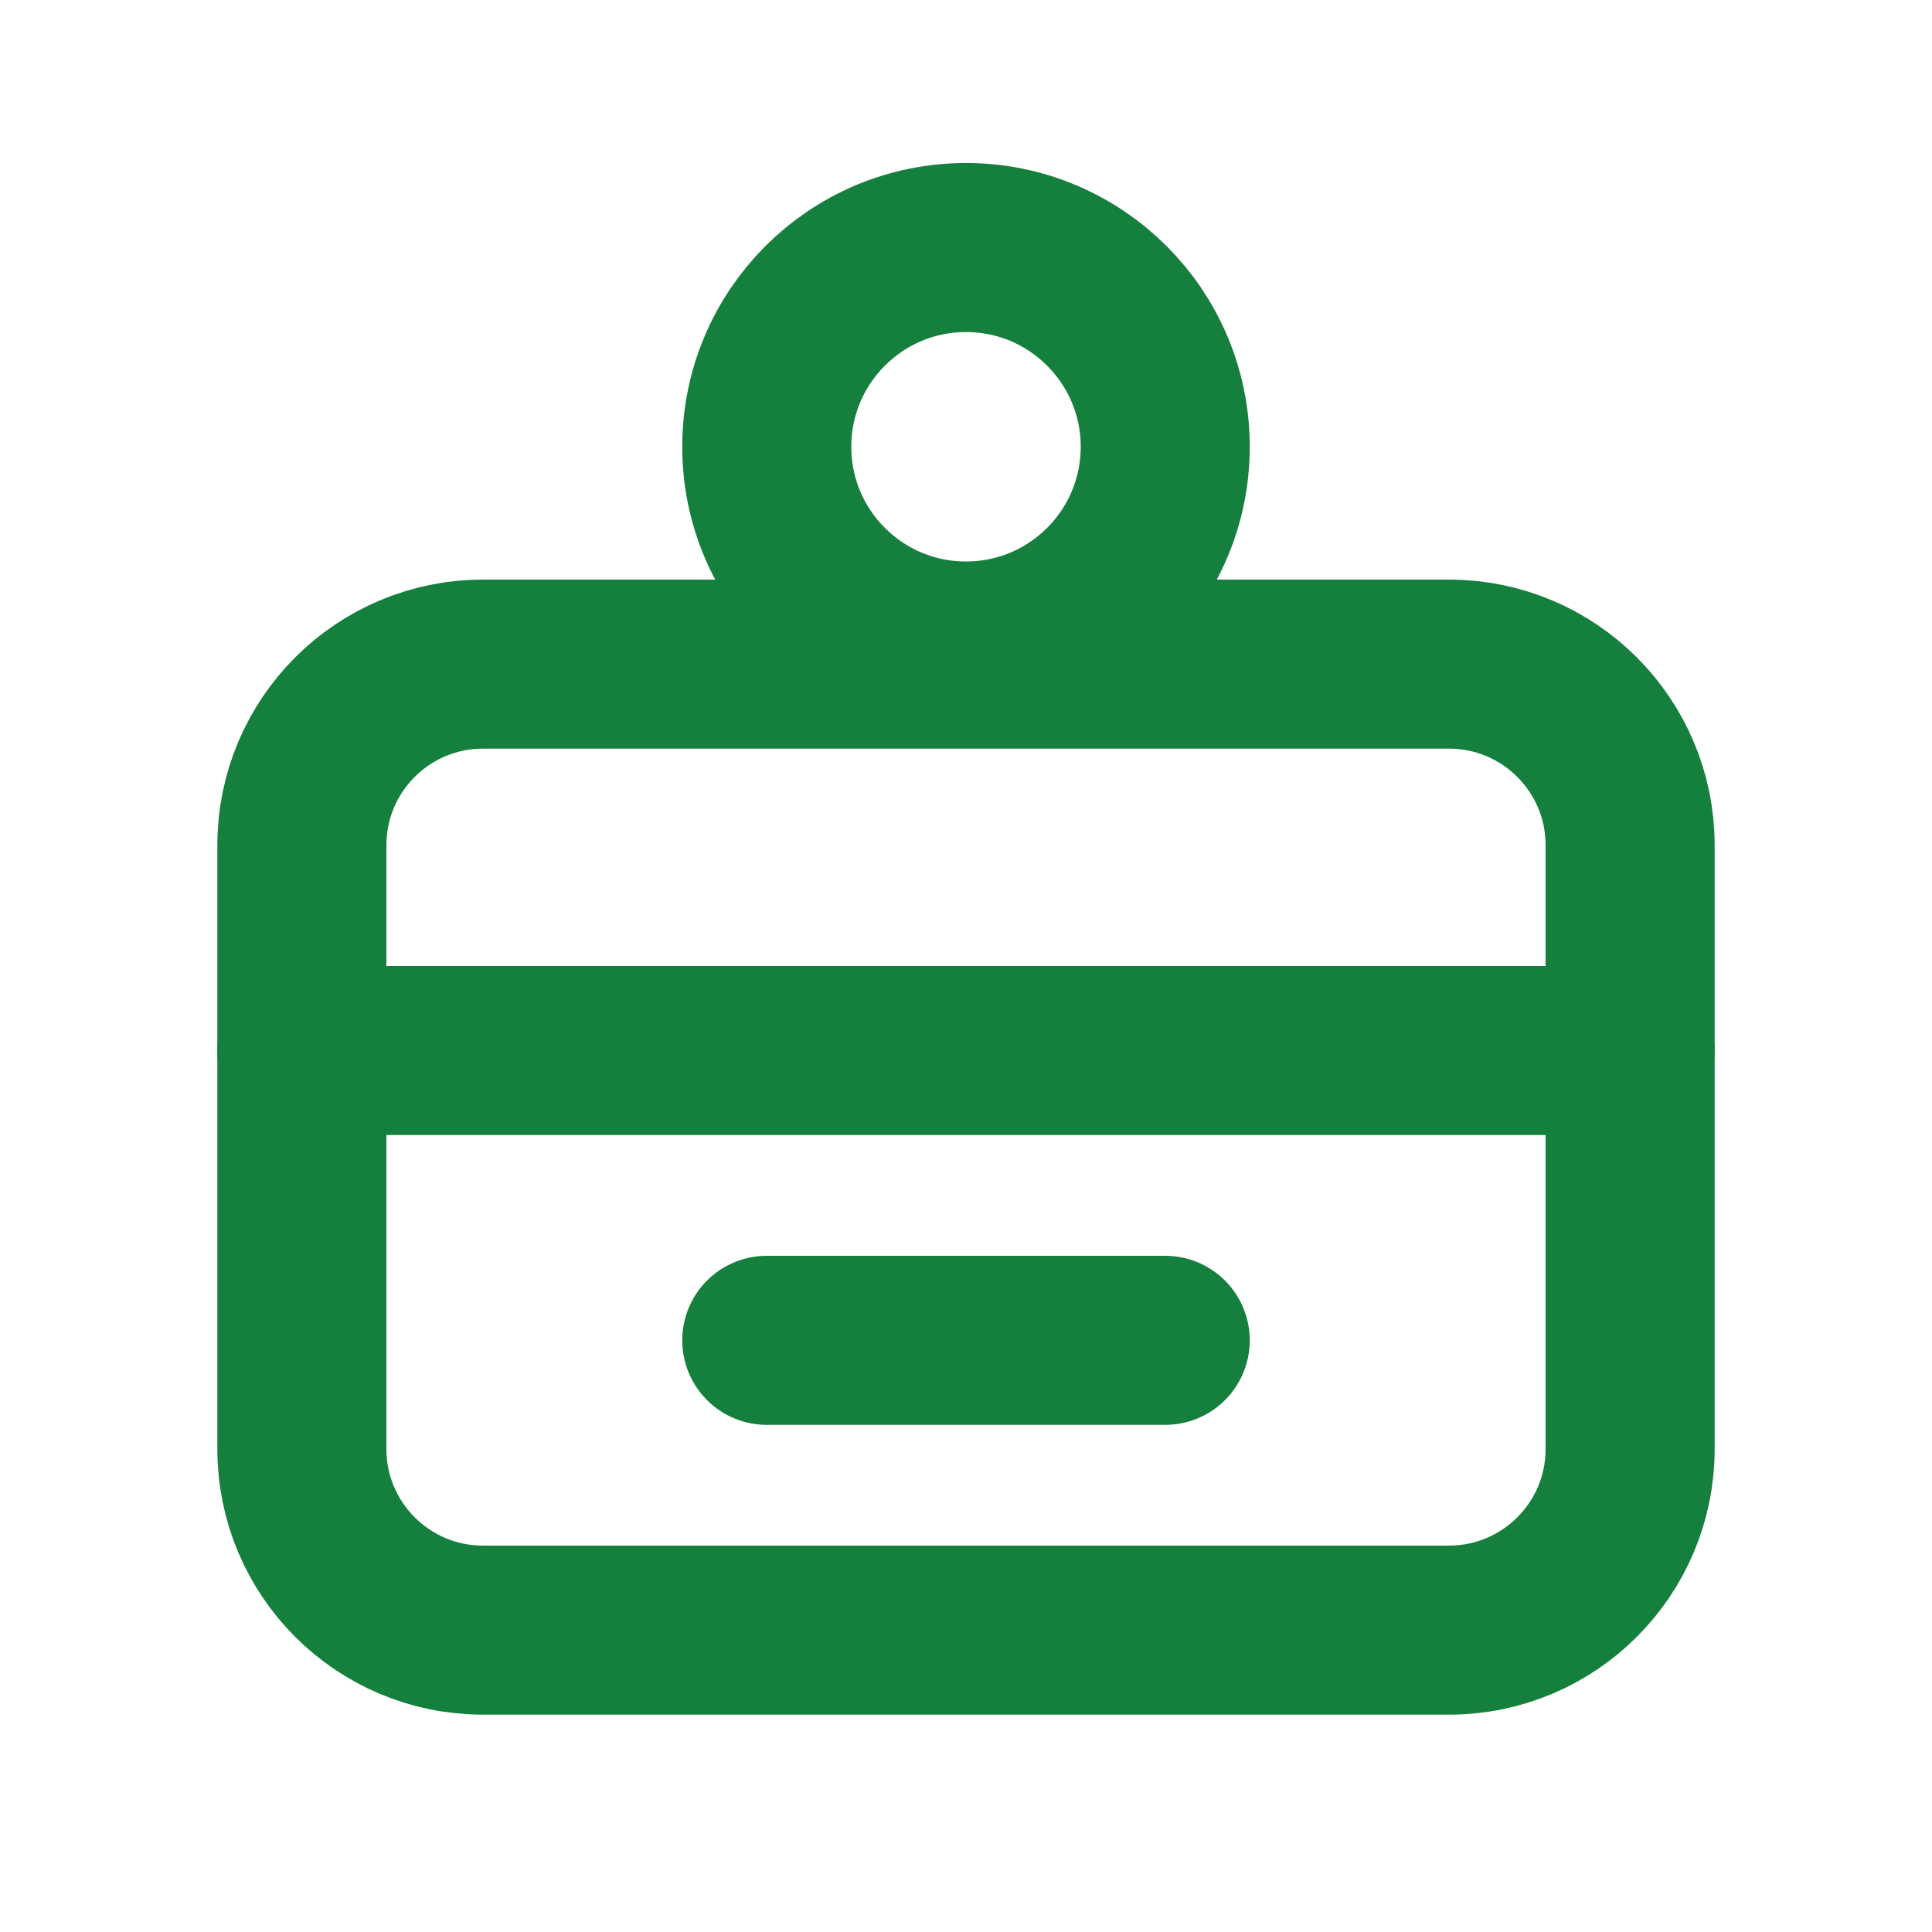
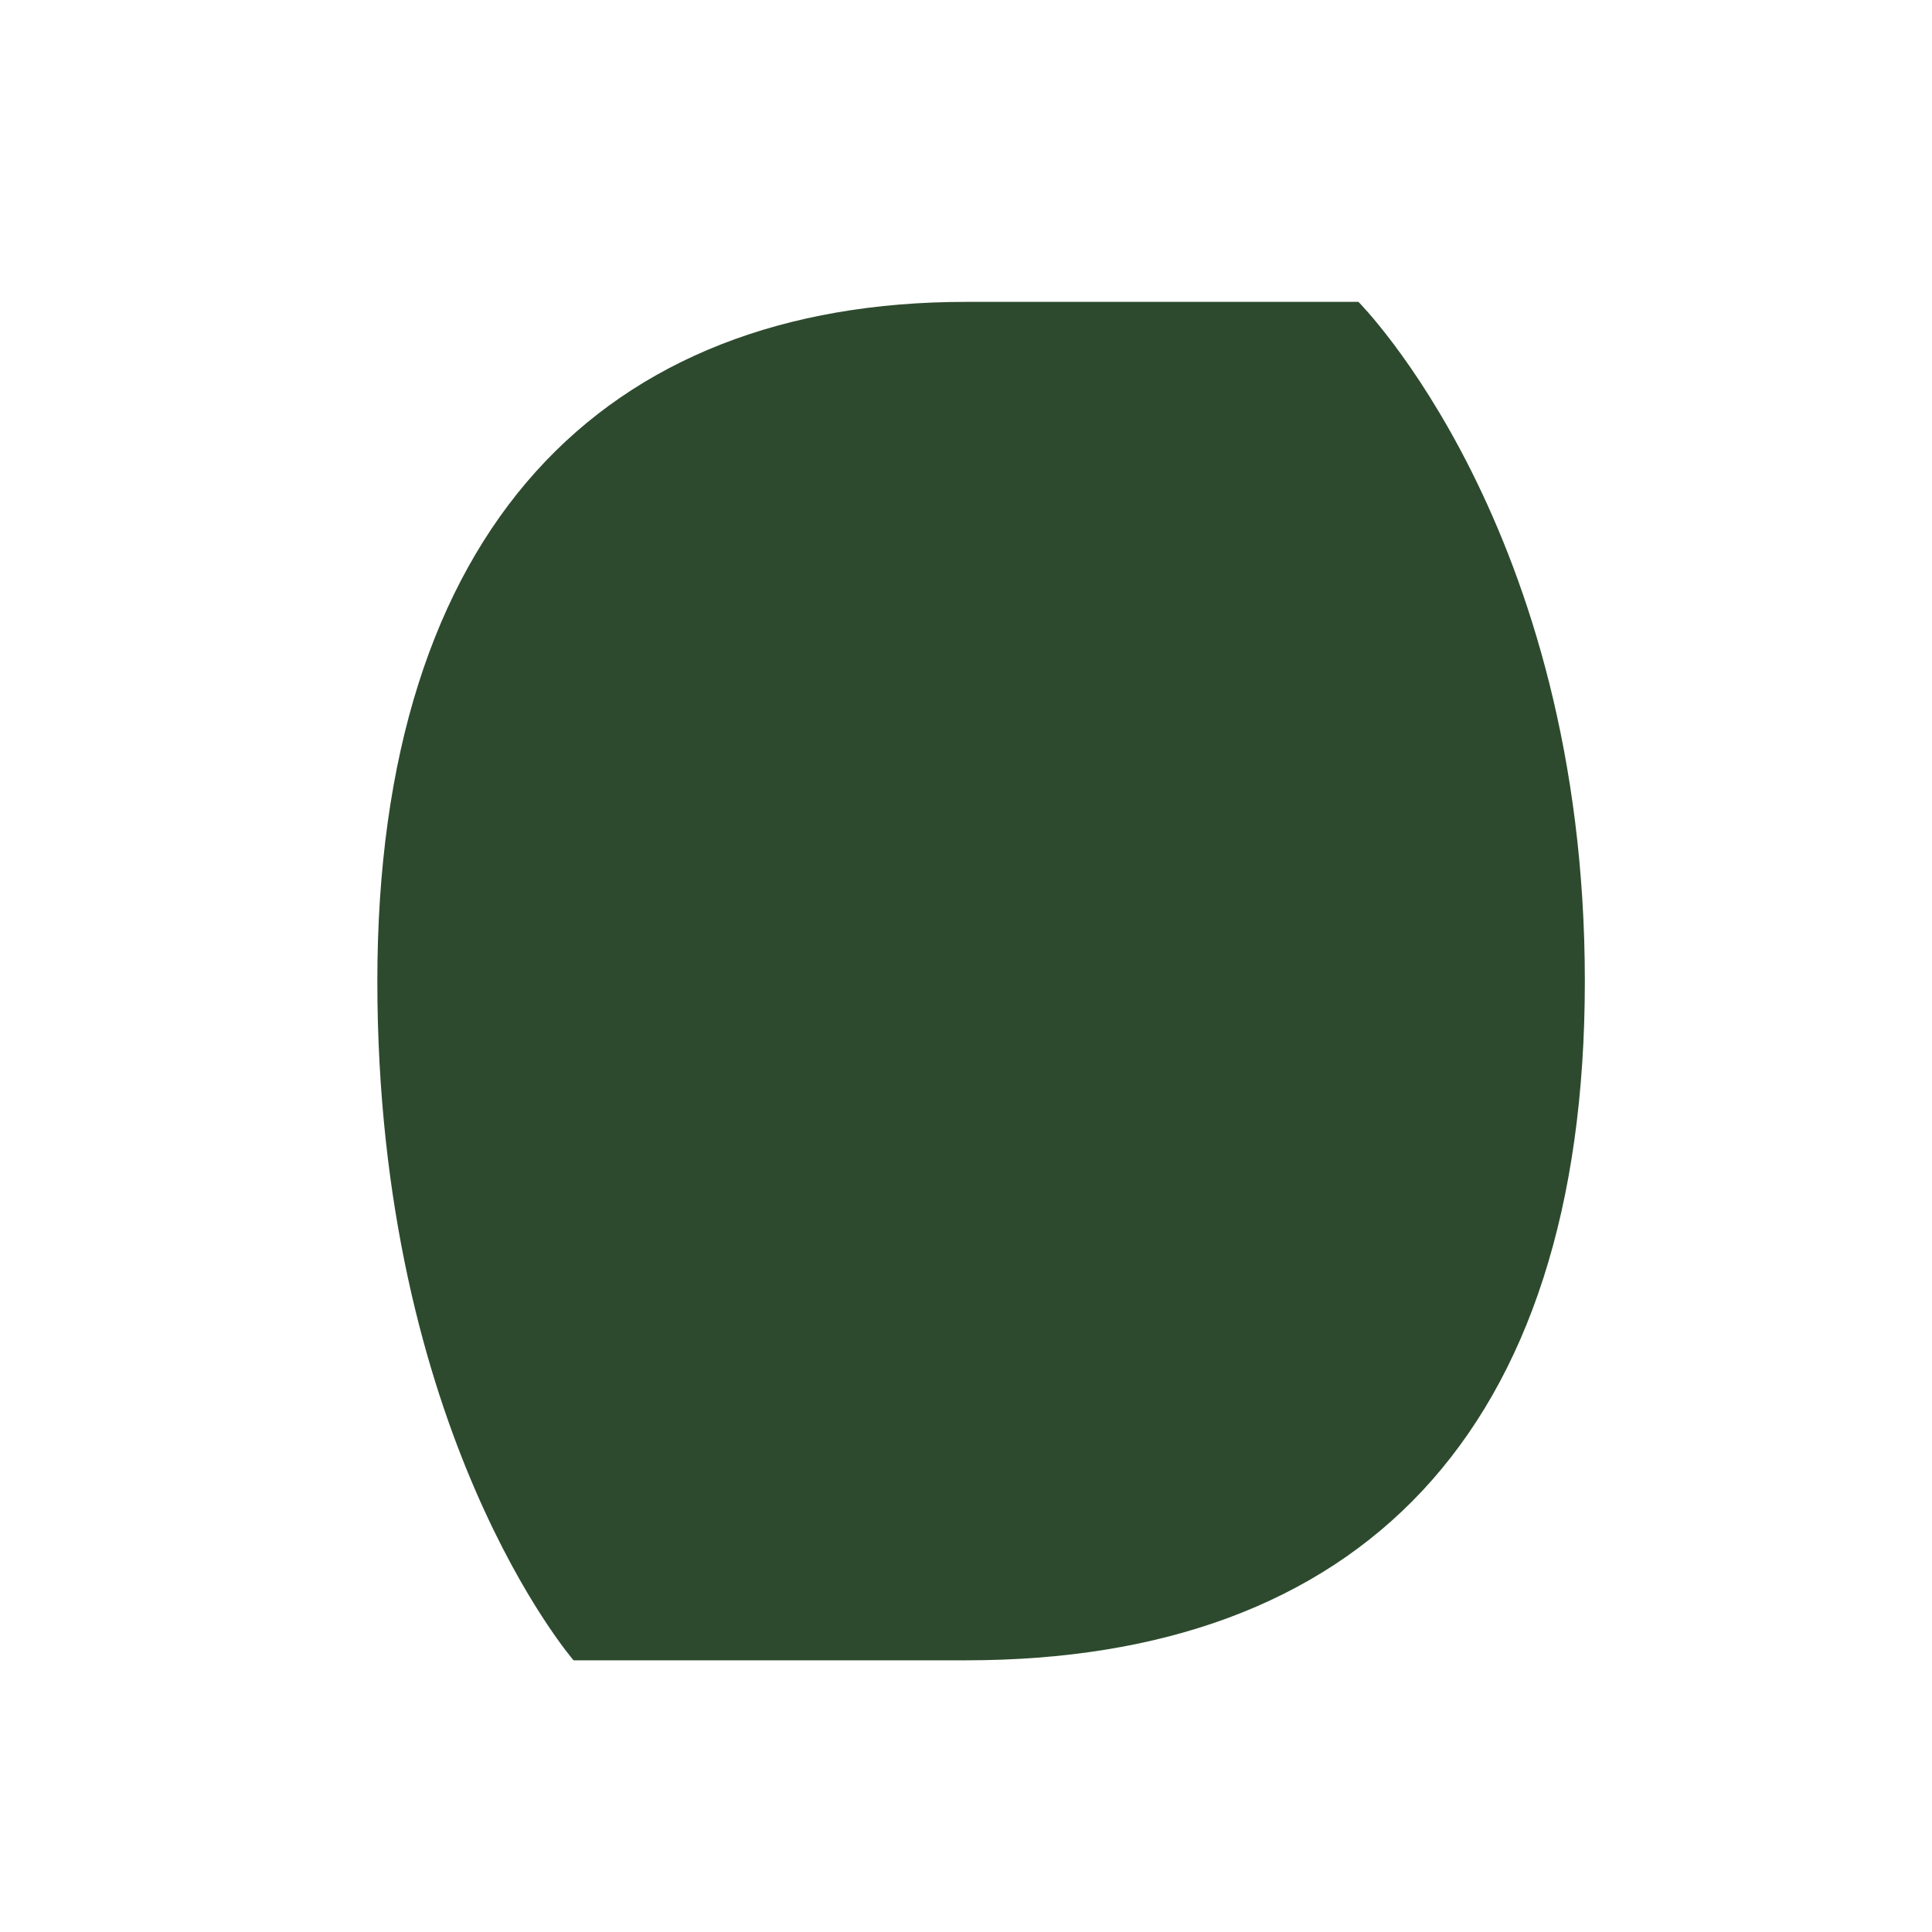
- <svg xmlns="http://www.w3.org/2000/svg" viewBox="0 0 32 32" fill="none" stroke-width="2.8" stroke-linecap="round" stroke-linejoin="round">
-   <style>svg{stroke:#15803D}@media(prefers-color-scheme:dark){svg{stroke:#F5EFE6}}</style>
-   <rect x="5" y="11" width="22" height="16" rx="3" />
-   <path d="M5 17.4H27" />
-   <path d="M12.7 22.2h6.6" />
-   <circle cx="16" cy="7.4" r="3.3" />
+ <svg xmlns="http://www.w3.org/2000/svg" viewBox="0 0 32 32" width="32" height="32">
+   <path d="M16,5 L22.5,5 C22.5,5 26.25,8.75 26.25,16.25 C26.25,23.75 22.5,27.5 16,27.5 L9.5,27.5 C9.5,27.5 6.25,23.75 6.25,16.25 C6.25,8.75 10,5 16,5 Z" fill="#2D4A2E" />
</svg>
